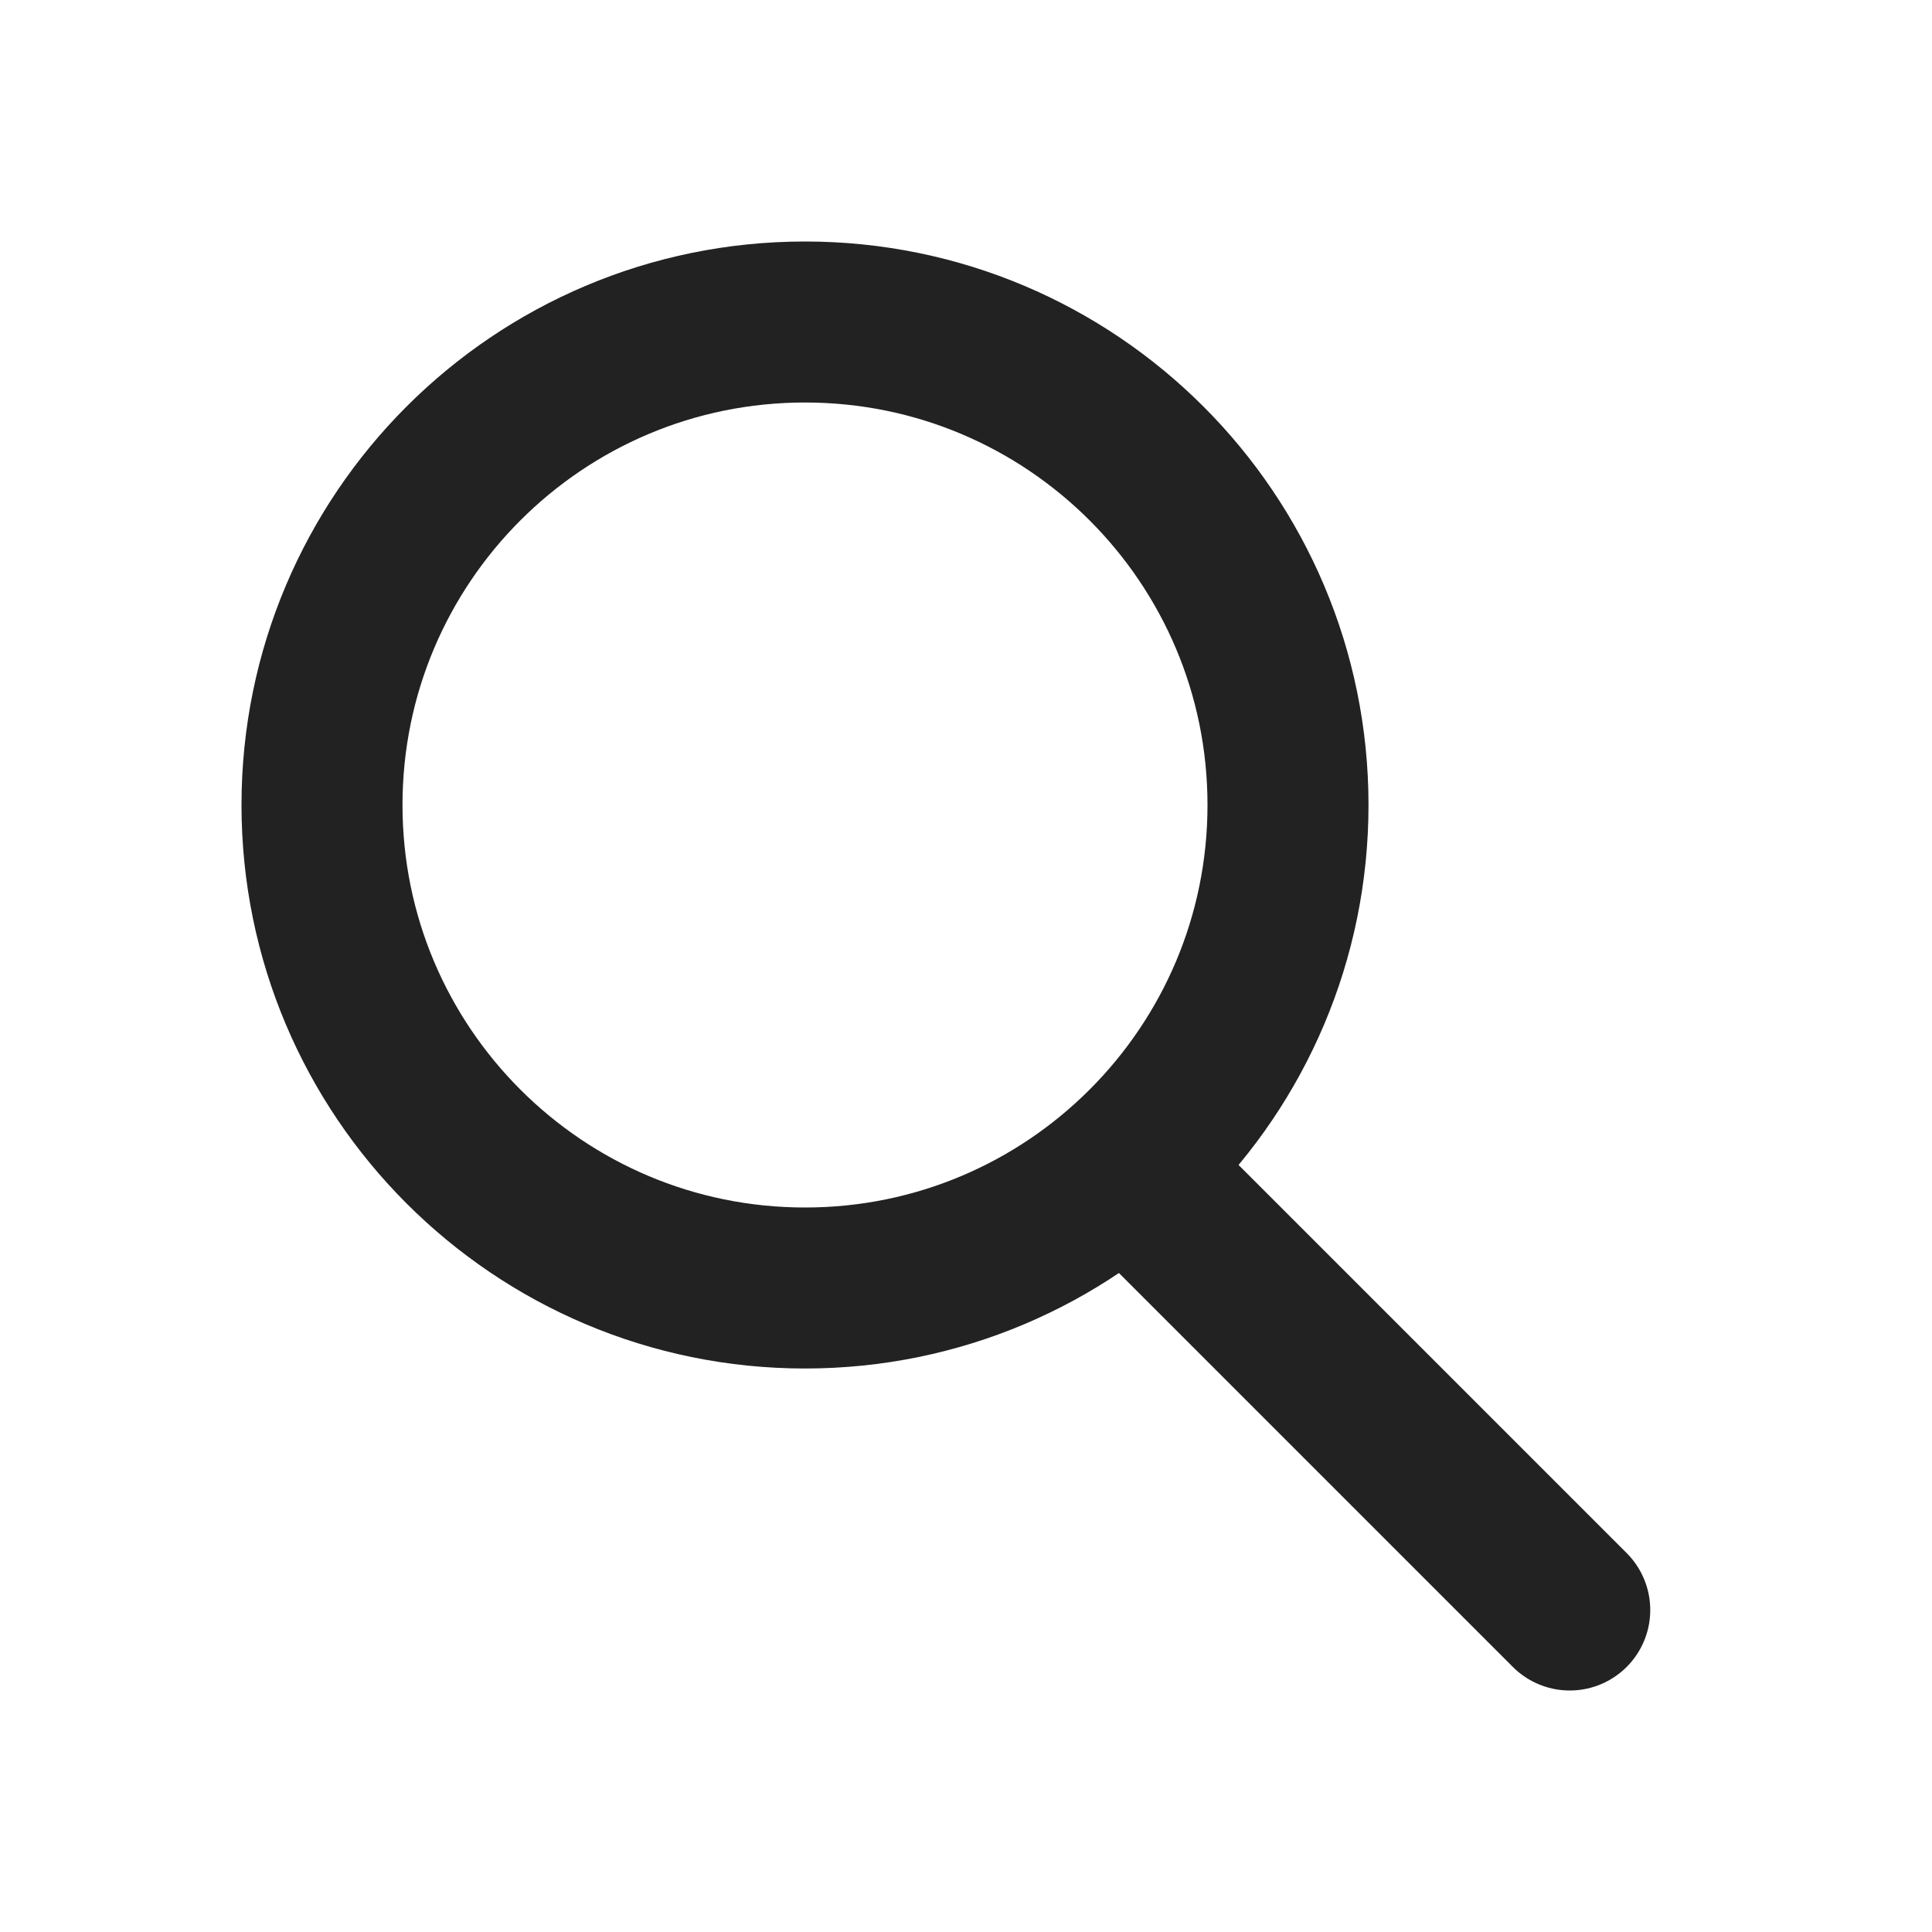
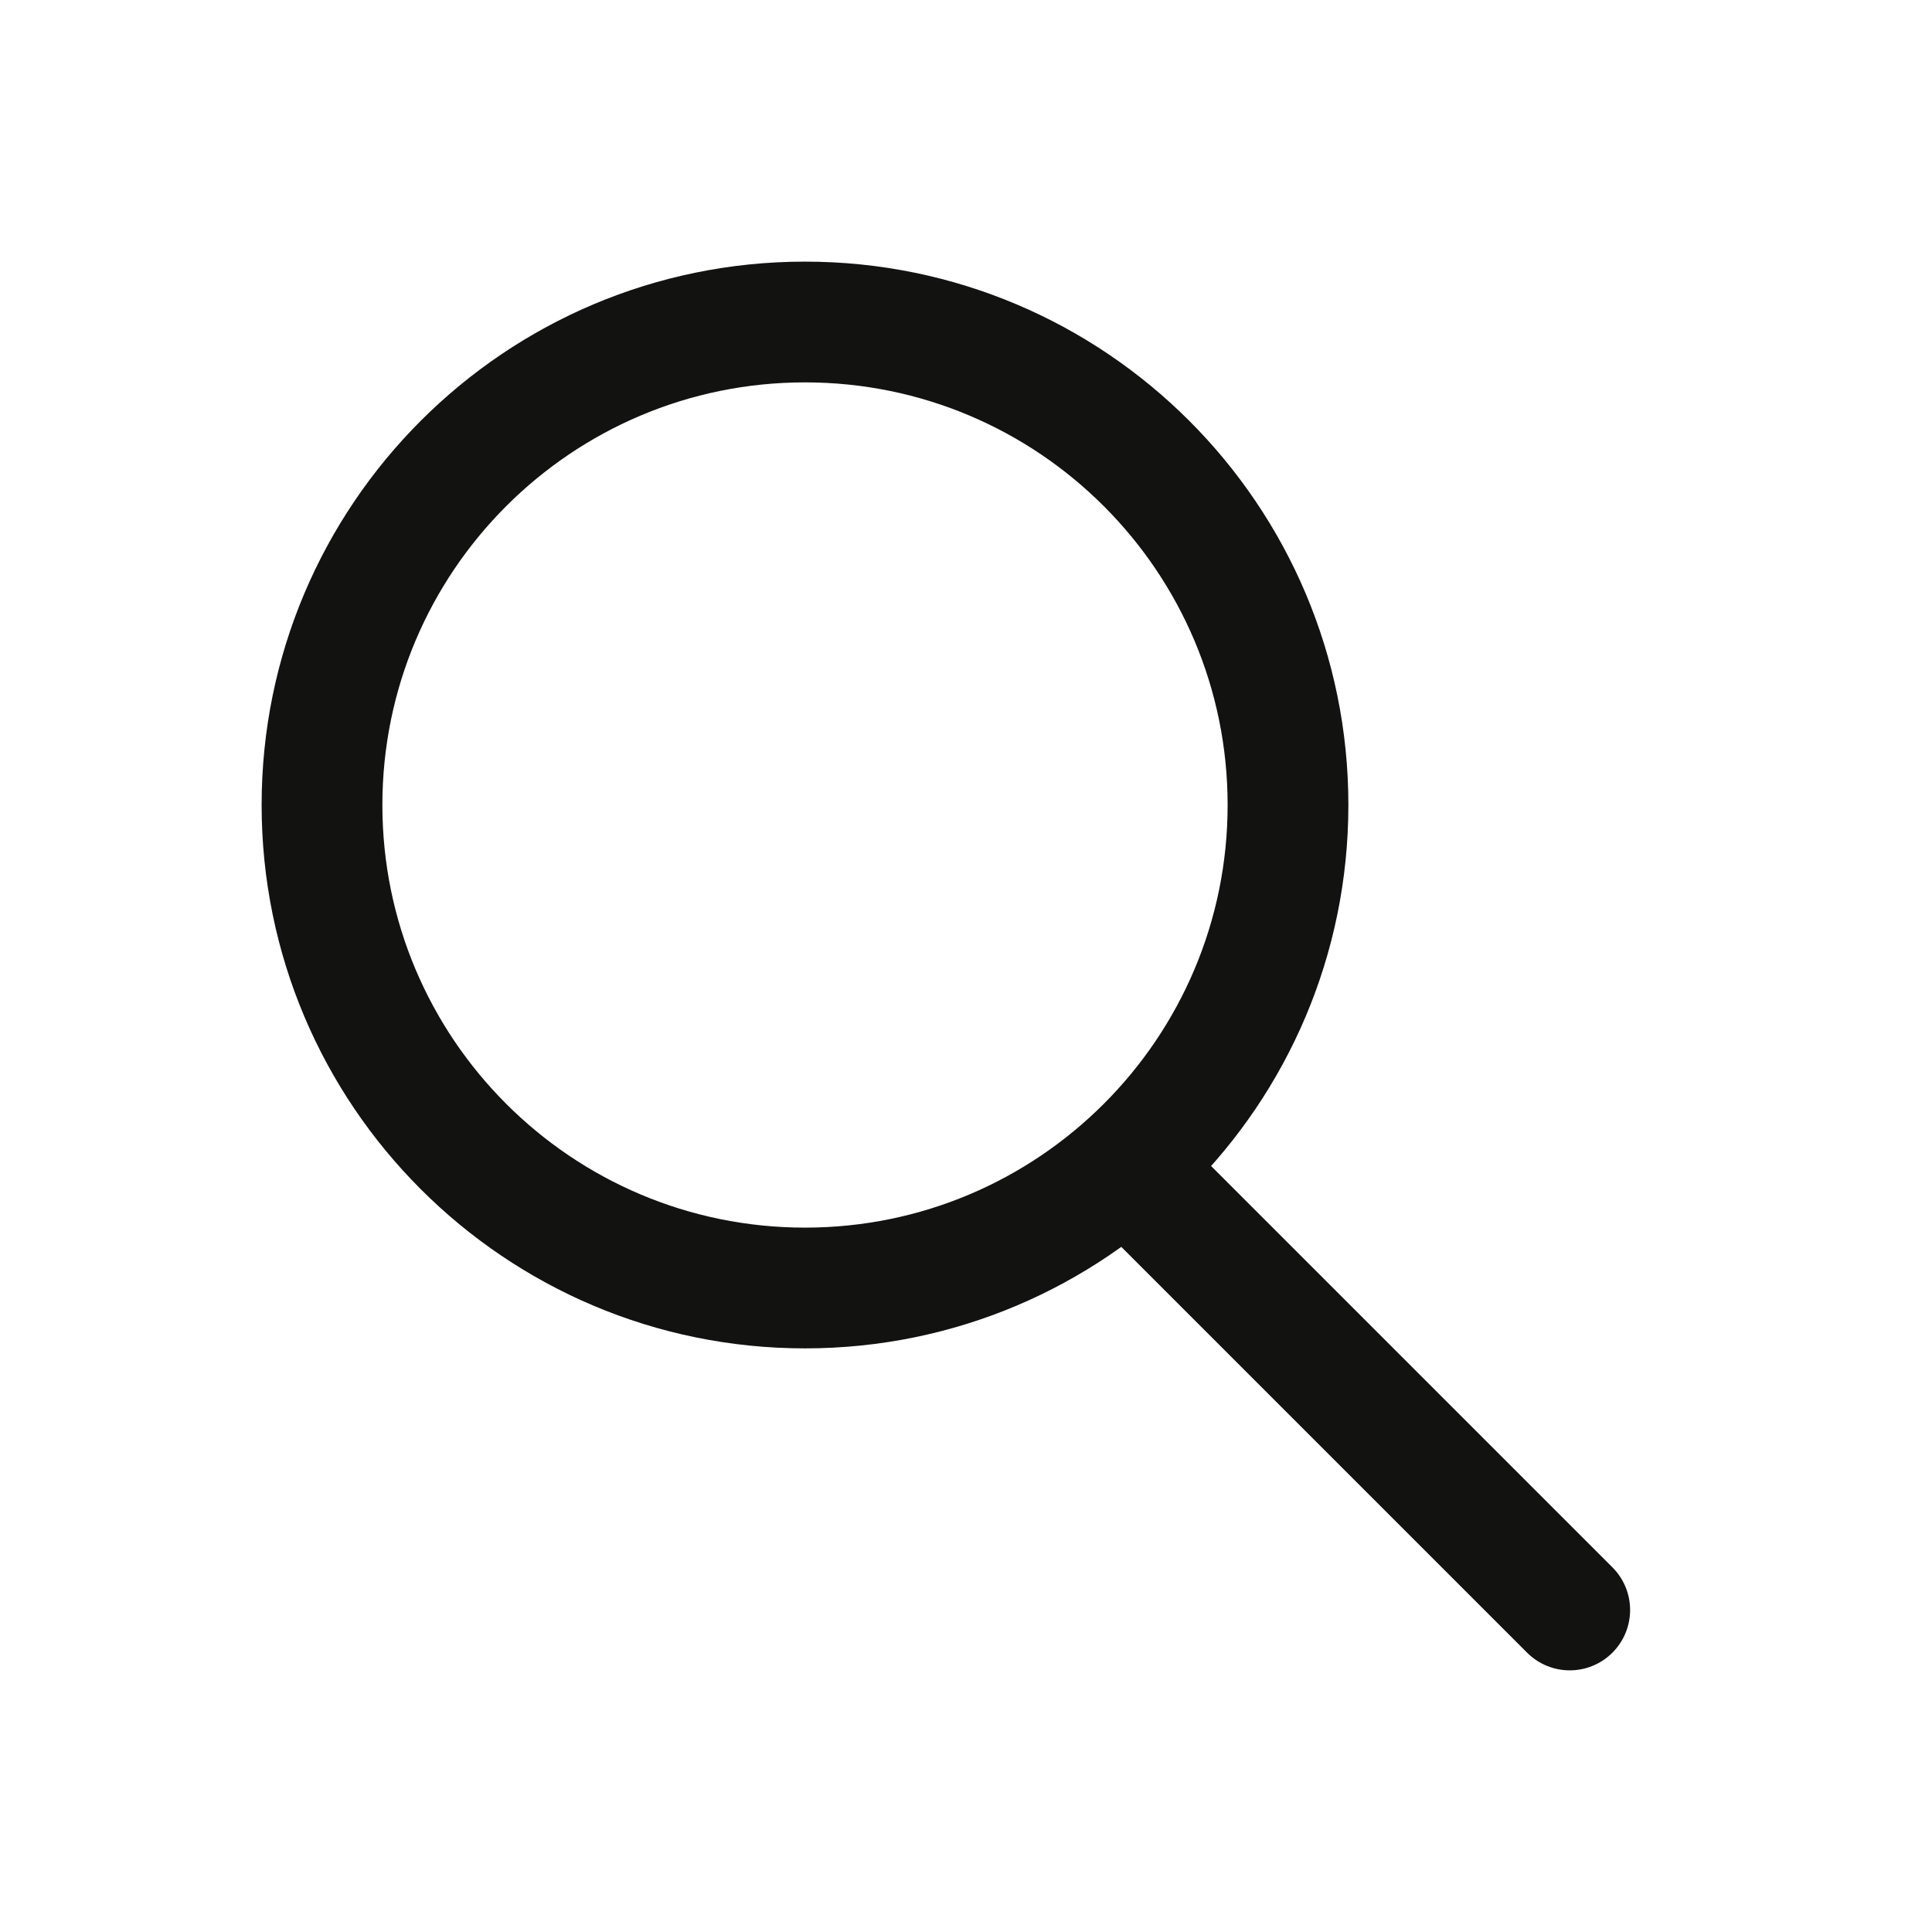
- <svg xmlns="http://www.w3.org/2000/svg" width="20" height="20" viewBox="0 0 24 24" fill="none">
-   <circle cx="10" cy="10" r="6" stroke="#222222" stroke-width="2" stroke-linecap="round" stroke-linejoin="round" />
-   <path d="M14 14.5L19.5 20" stroke="#222222" stroke-width="2" stroke-linecap="round" stroke-linejoin="round" />
+ <svg xmlns="http://www.w3.org/2000/svg" width="24" height="24" viewBox="0 0 24 24" fill="none">
+   <path fill-rule="evenodd" clip-rule="evenodd" d="M10 4.75C7.101 4.75 4.75 7.101 4.75 10C4.75 12.899 7.101 15.25 10 15.25C12.899 15.25 15.25 12.899 15.25 10C15.25 7.101 12.899 4.75 10 4.75ZM3.25 10C3.25 6.272 6.272 3.25 10 3.25C13.728 3.25 16.75 6.272 16.75 10C16.75 13.728 13.728 16.75 10 16.75C6.272 16.75 3.25 13.728 3.25 10Z" fill="#121210" />
+   <path fill-rule="evenodd" clip-rule="evenodd" d="M13.47 13.97C13.763 13.677 14.237 13.677 14.53 13.97L20.03 19.47C20.323 19.763 20.323 20.237 20.03 20.53C19.737 20.823 19.263 20.823 18.97 20.53L13.47 15.03C13.177 14.737 13.177 14.263 13.47 13.97Z" fill="#121210" />
</svg>
